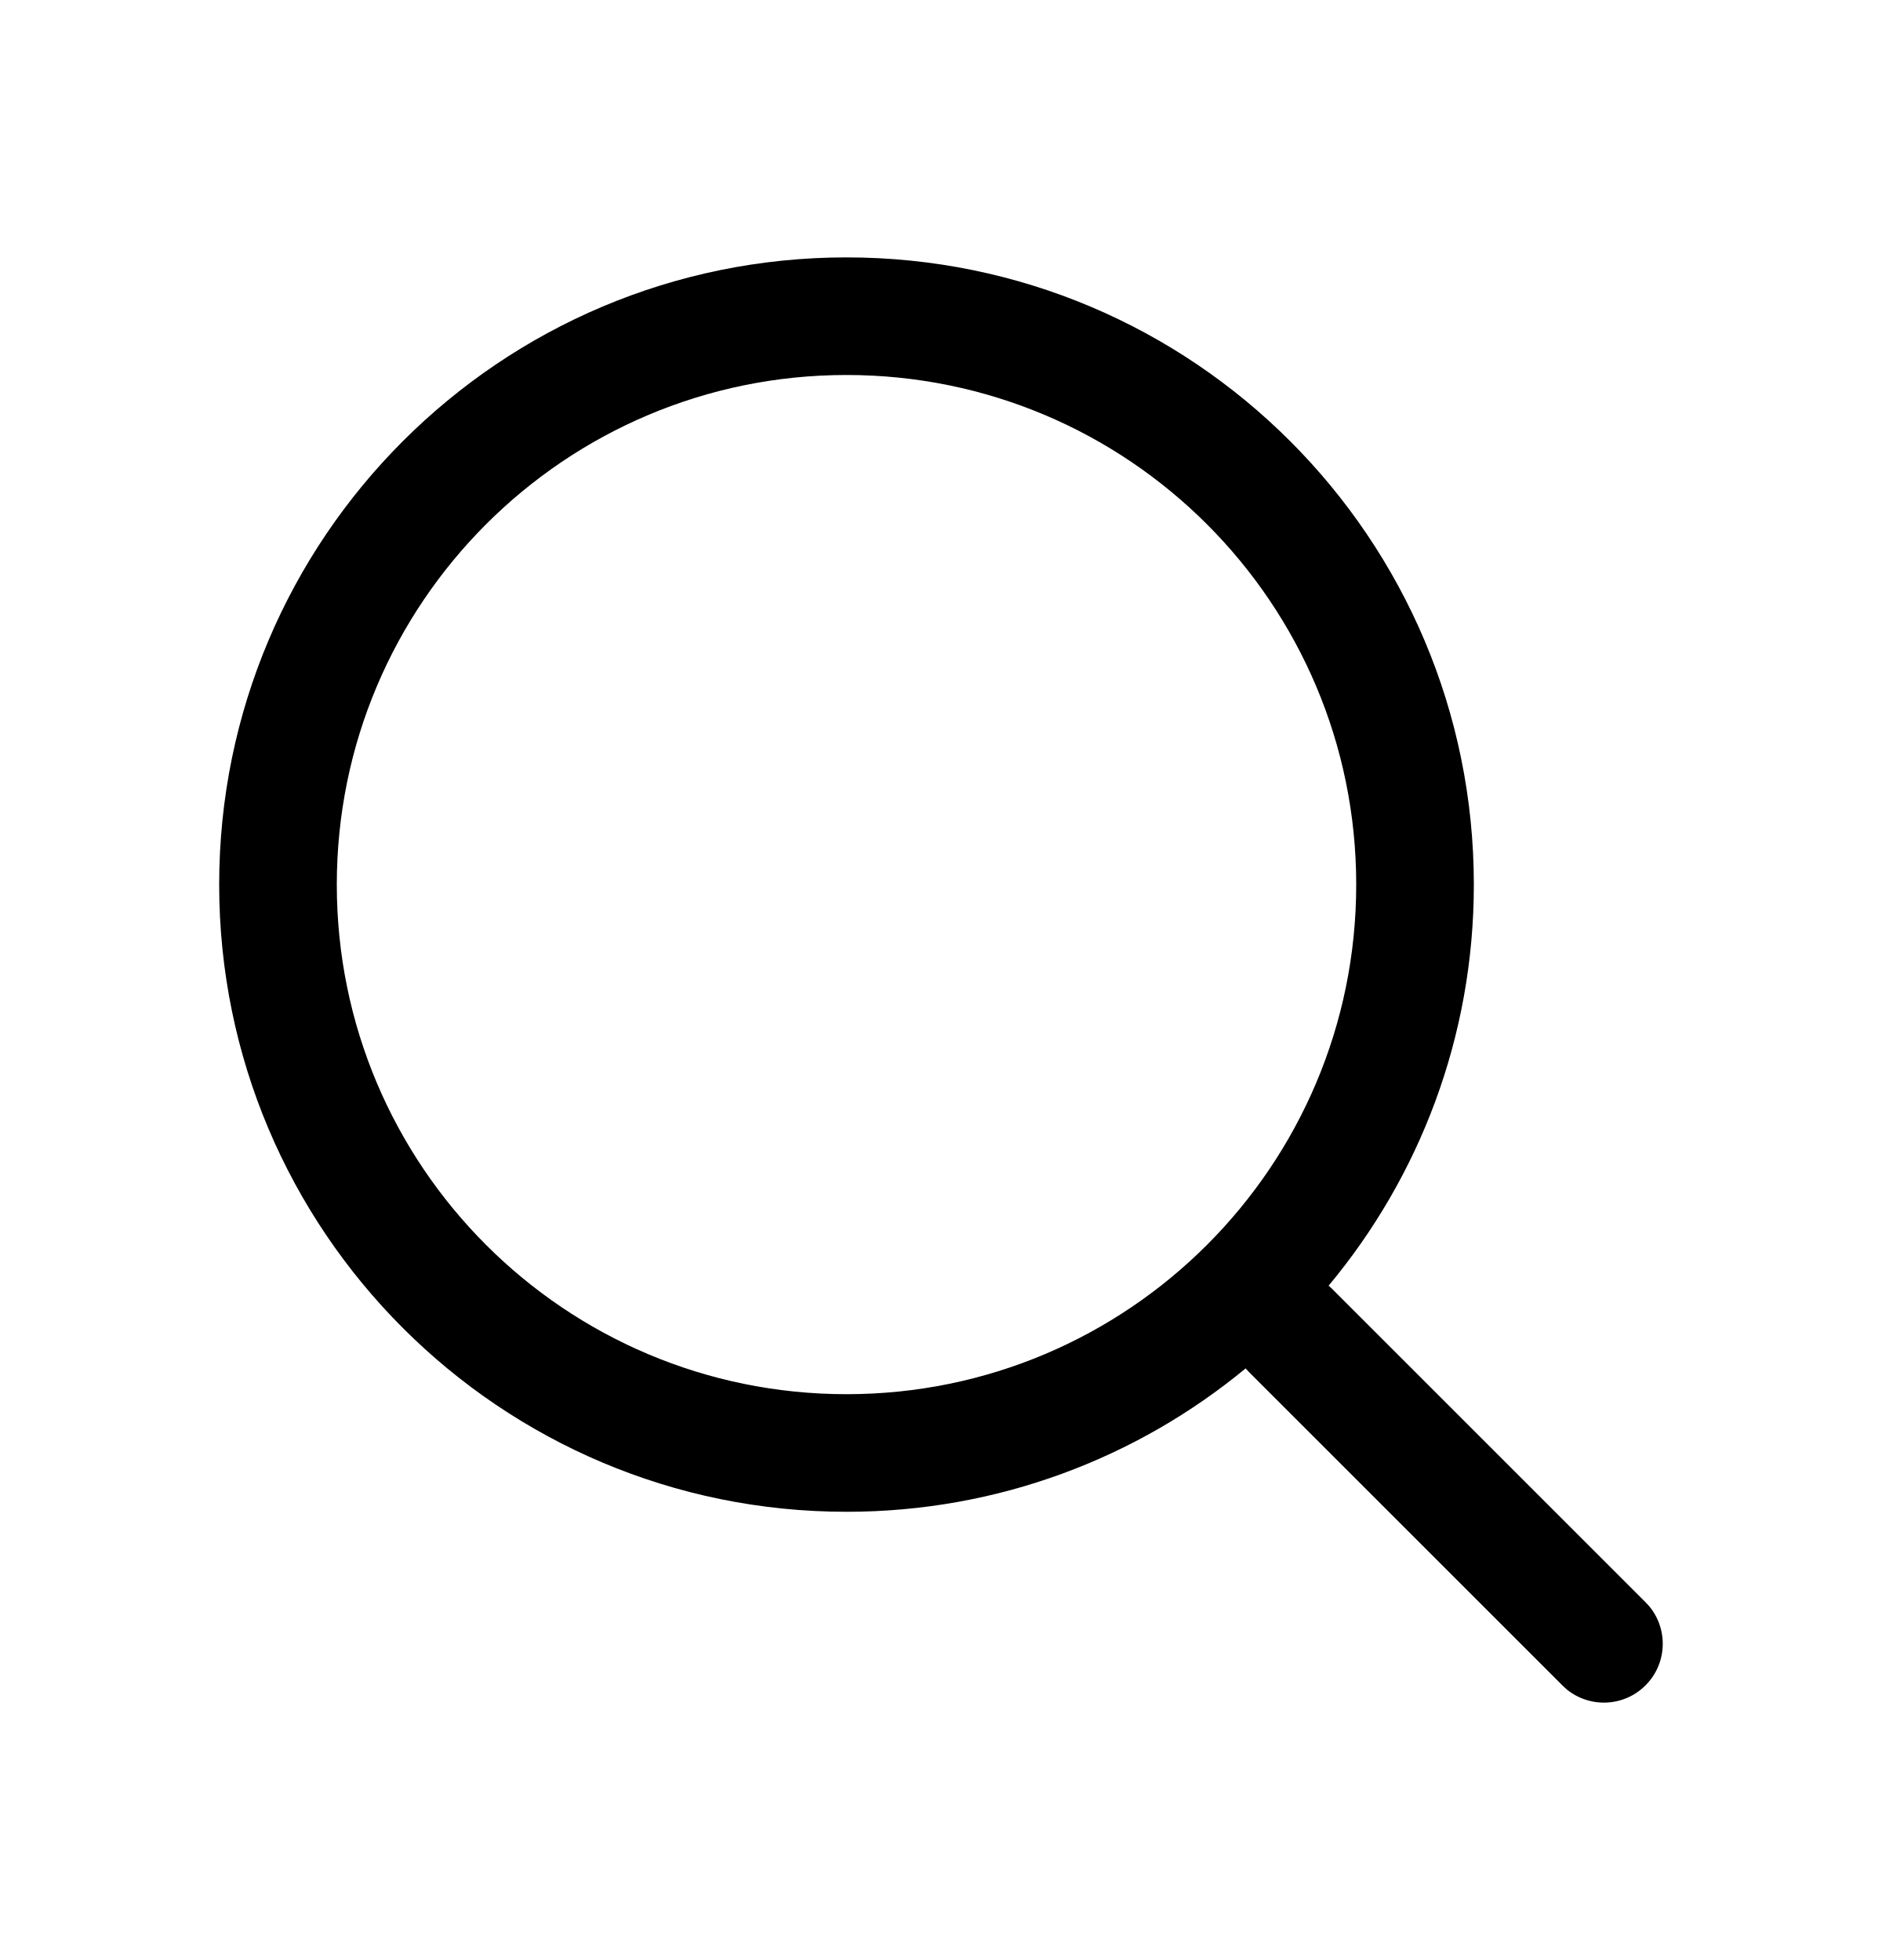
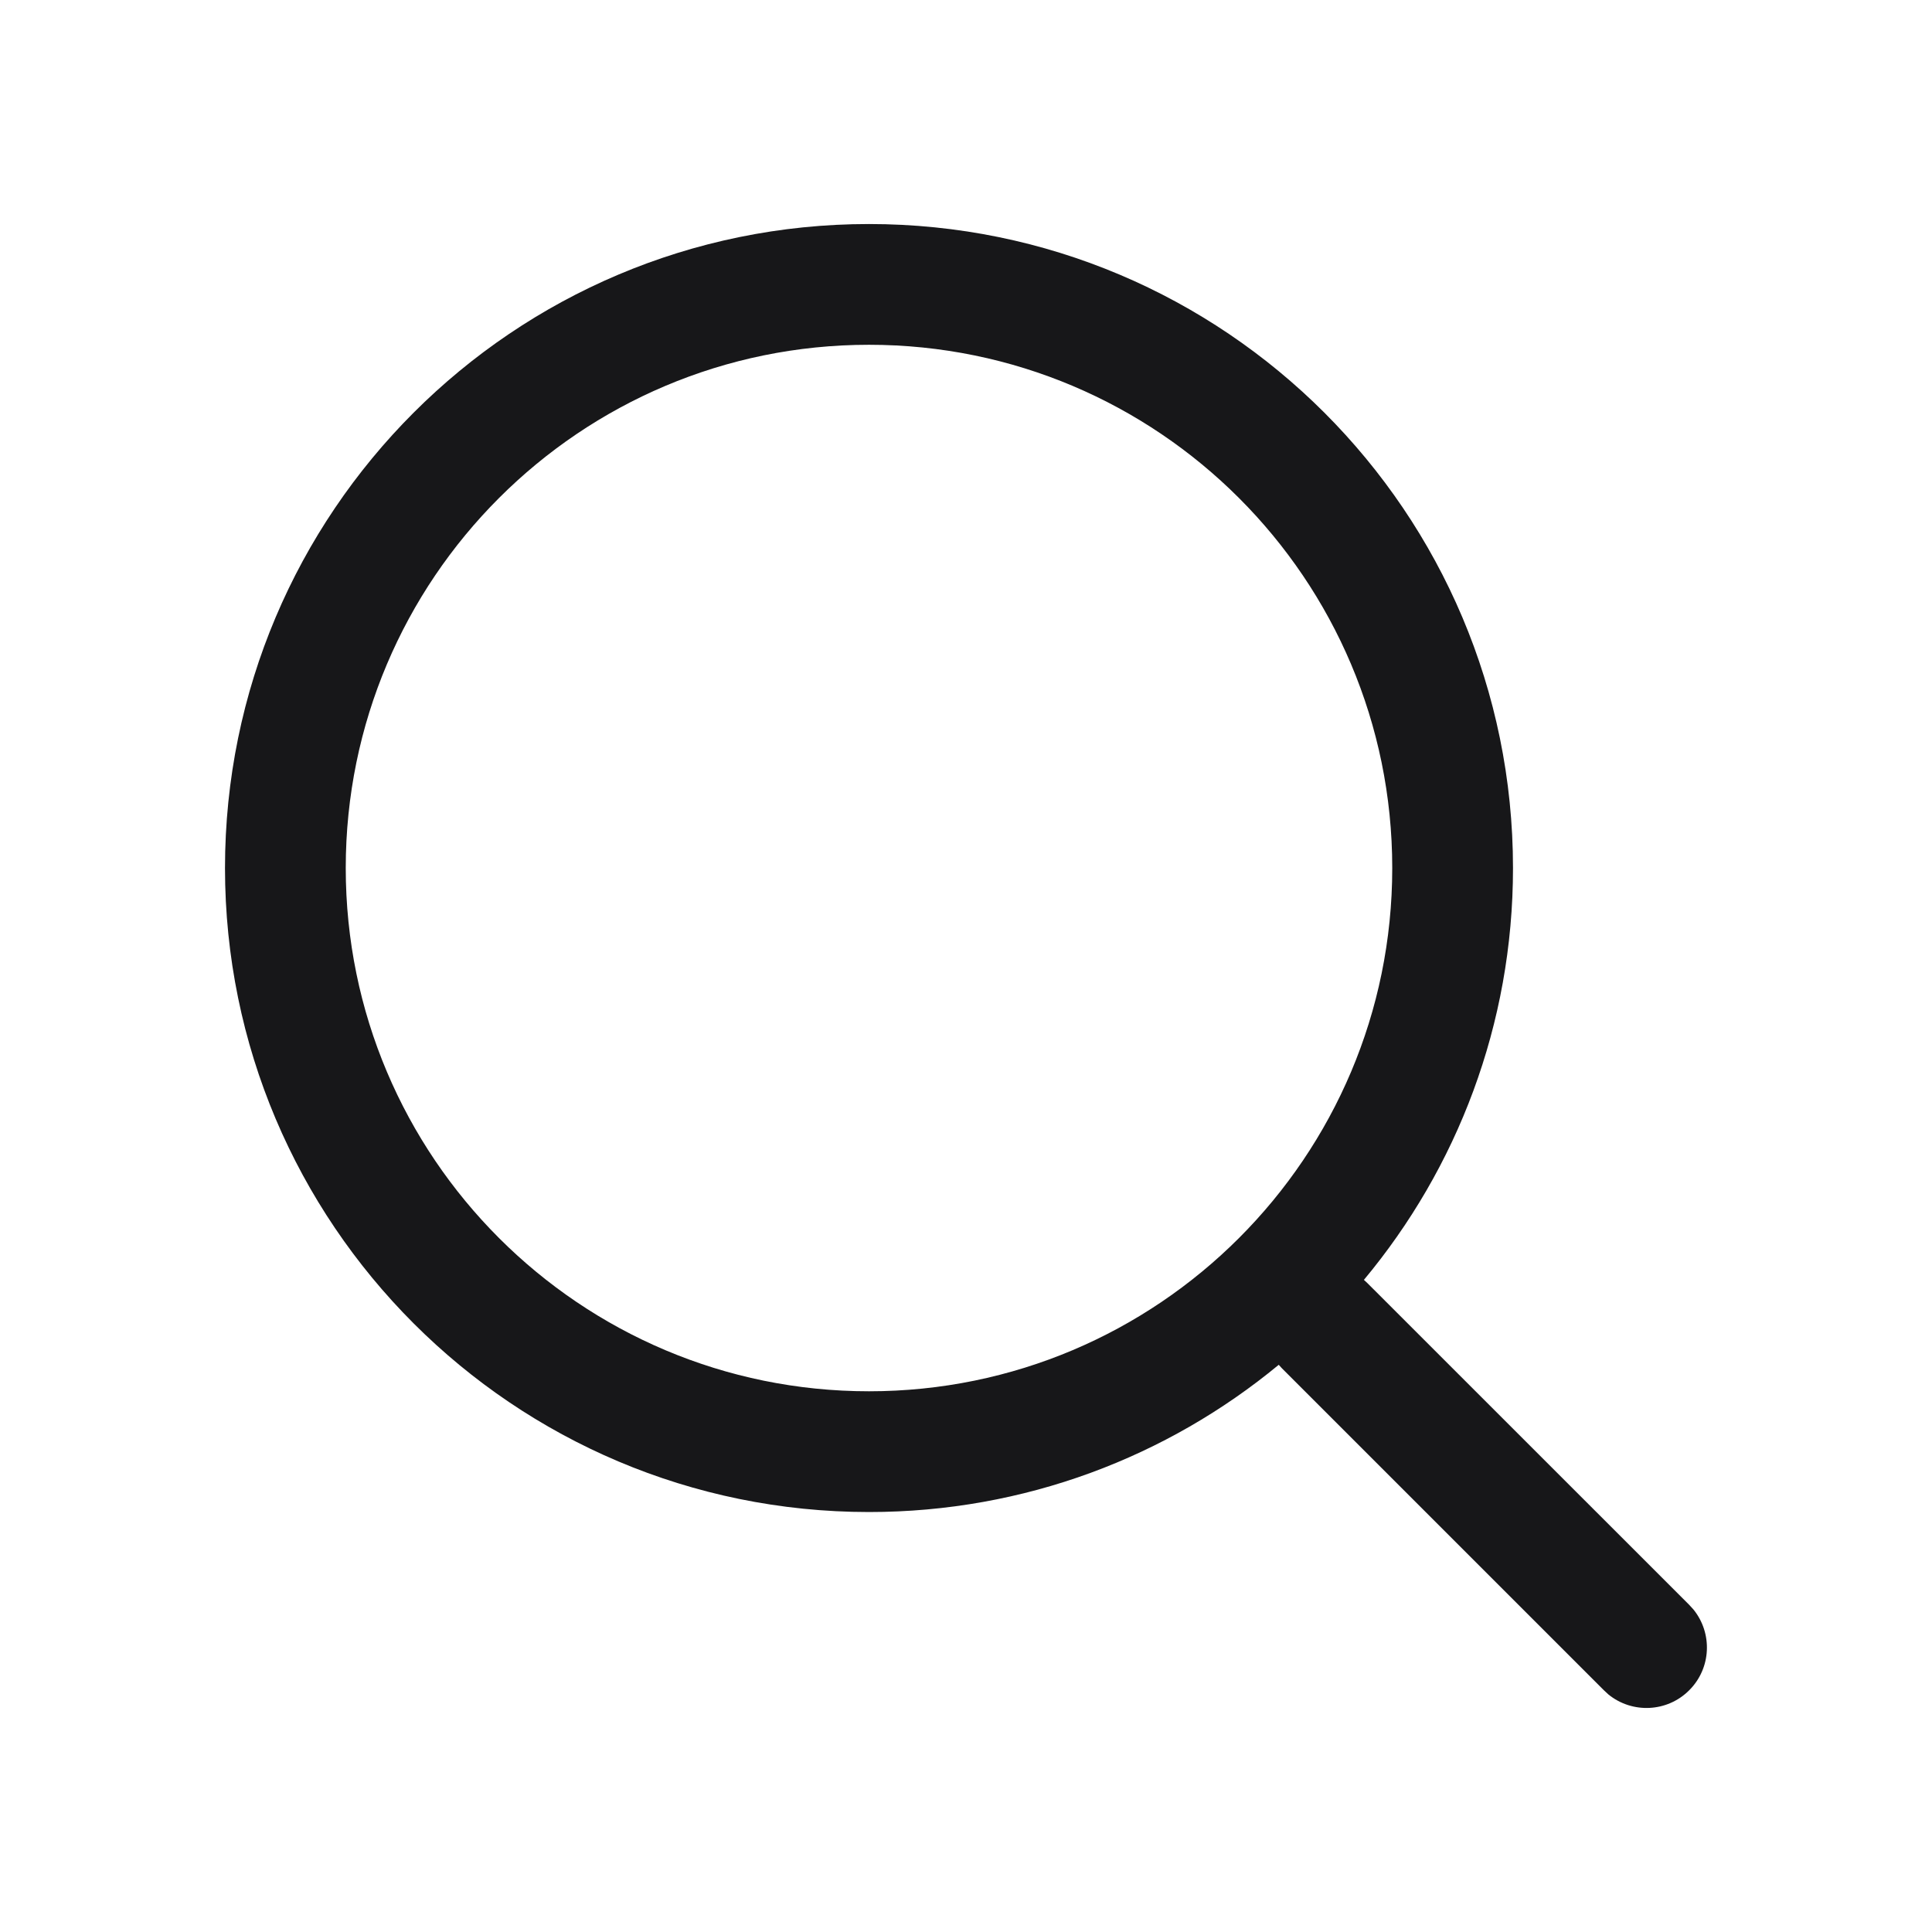
- <svg xmlns="http://www.w3.org/2000/svg" width="24" height="25" viewBox="0 0 24 25" fill="none">
-   <path fill-rule="evenodd" clip-rule="evenodd" d="M10.795 3.283C15.213 3.283 18.795 6.865 18.795 11.283C18.795 13.229 18.099 15.012 16.943 16.399L16.984 16.436L20.984 20.436L21.036 20.493C21.276 20.788 21.259 21.223 20.984 21.497C20.71 21.772 20.275 21.789 19.98 21.549L19.924 21.497L15.924 17.497L15.885 17.454C14.502 18.596 12.729 19.283 10.795 19.283C6.377 19.283 2.795 15.701 2.795 11.283C2.795 6.865 6.377 3.283 10.795 3.283ZM10.795 4.783C7.205 4.783 4.295 7.693 4.295 11.283C4.295 14.873 7.205 17.783 10.795 17.783C14.385 17.783 17.295 14.873 17.295 11.283C17.295 7.693 14.385 4.783 10.795 4.783Z" fill="black" />
+ <svg xmlns="http://www.w3.org/2000/svg" width="24" height="24" viewBox="0 0 24 24" fill="none">
+   <path fill-rule="evenodd" clip-rule="evenodd" d="M10.795 2.783C15.213 2.783 18.795 6.365 18.795 10.783C18.795 12.729 18.099 14.512 16.943 15.899L16.984 15.937L20.984 19.936L21.036 19.993C21.276 20.288 21.259 20.723 20.984 20.997C20.71 21.272 20.275 21.289 19.98 21.049L19.924 20.997L15.924 16.997L15.885 16.954C14.502 18.096 12.729 18.783 10.795 18.783C6.377 18.783 2.795 15.201 2.795 10.783C2.795 6.365 6.377 2.783 10.795 2.783ZM10.795 4.283C7.205 4.283 4.295 7.193 4.295 10.783C4.295 14.373 7.205 17.283 10.795 17.283C14.385 17.283 17.295 14.373 17.295 10.783C17.295 7.193 14.385 4.283 10.795 4.283Z" fill="#171719" />
</svg>
